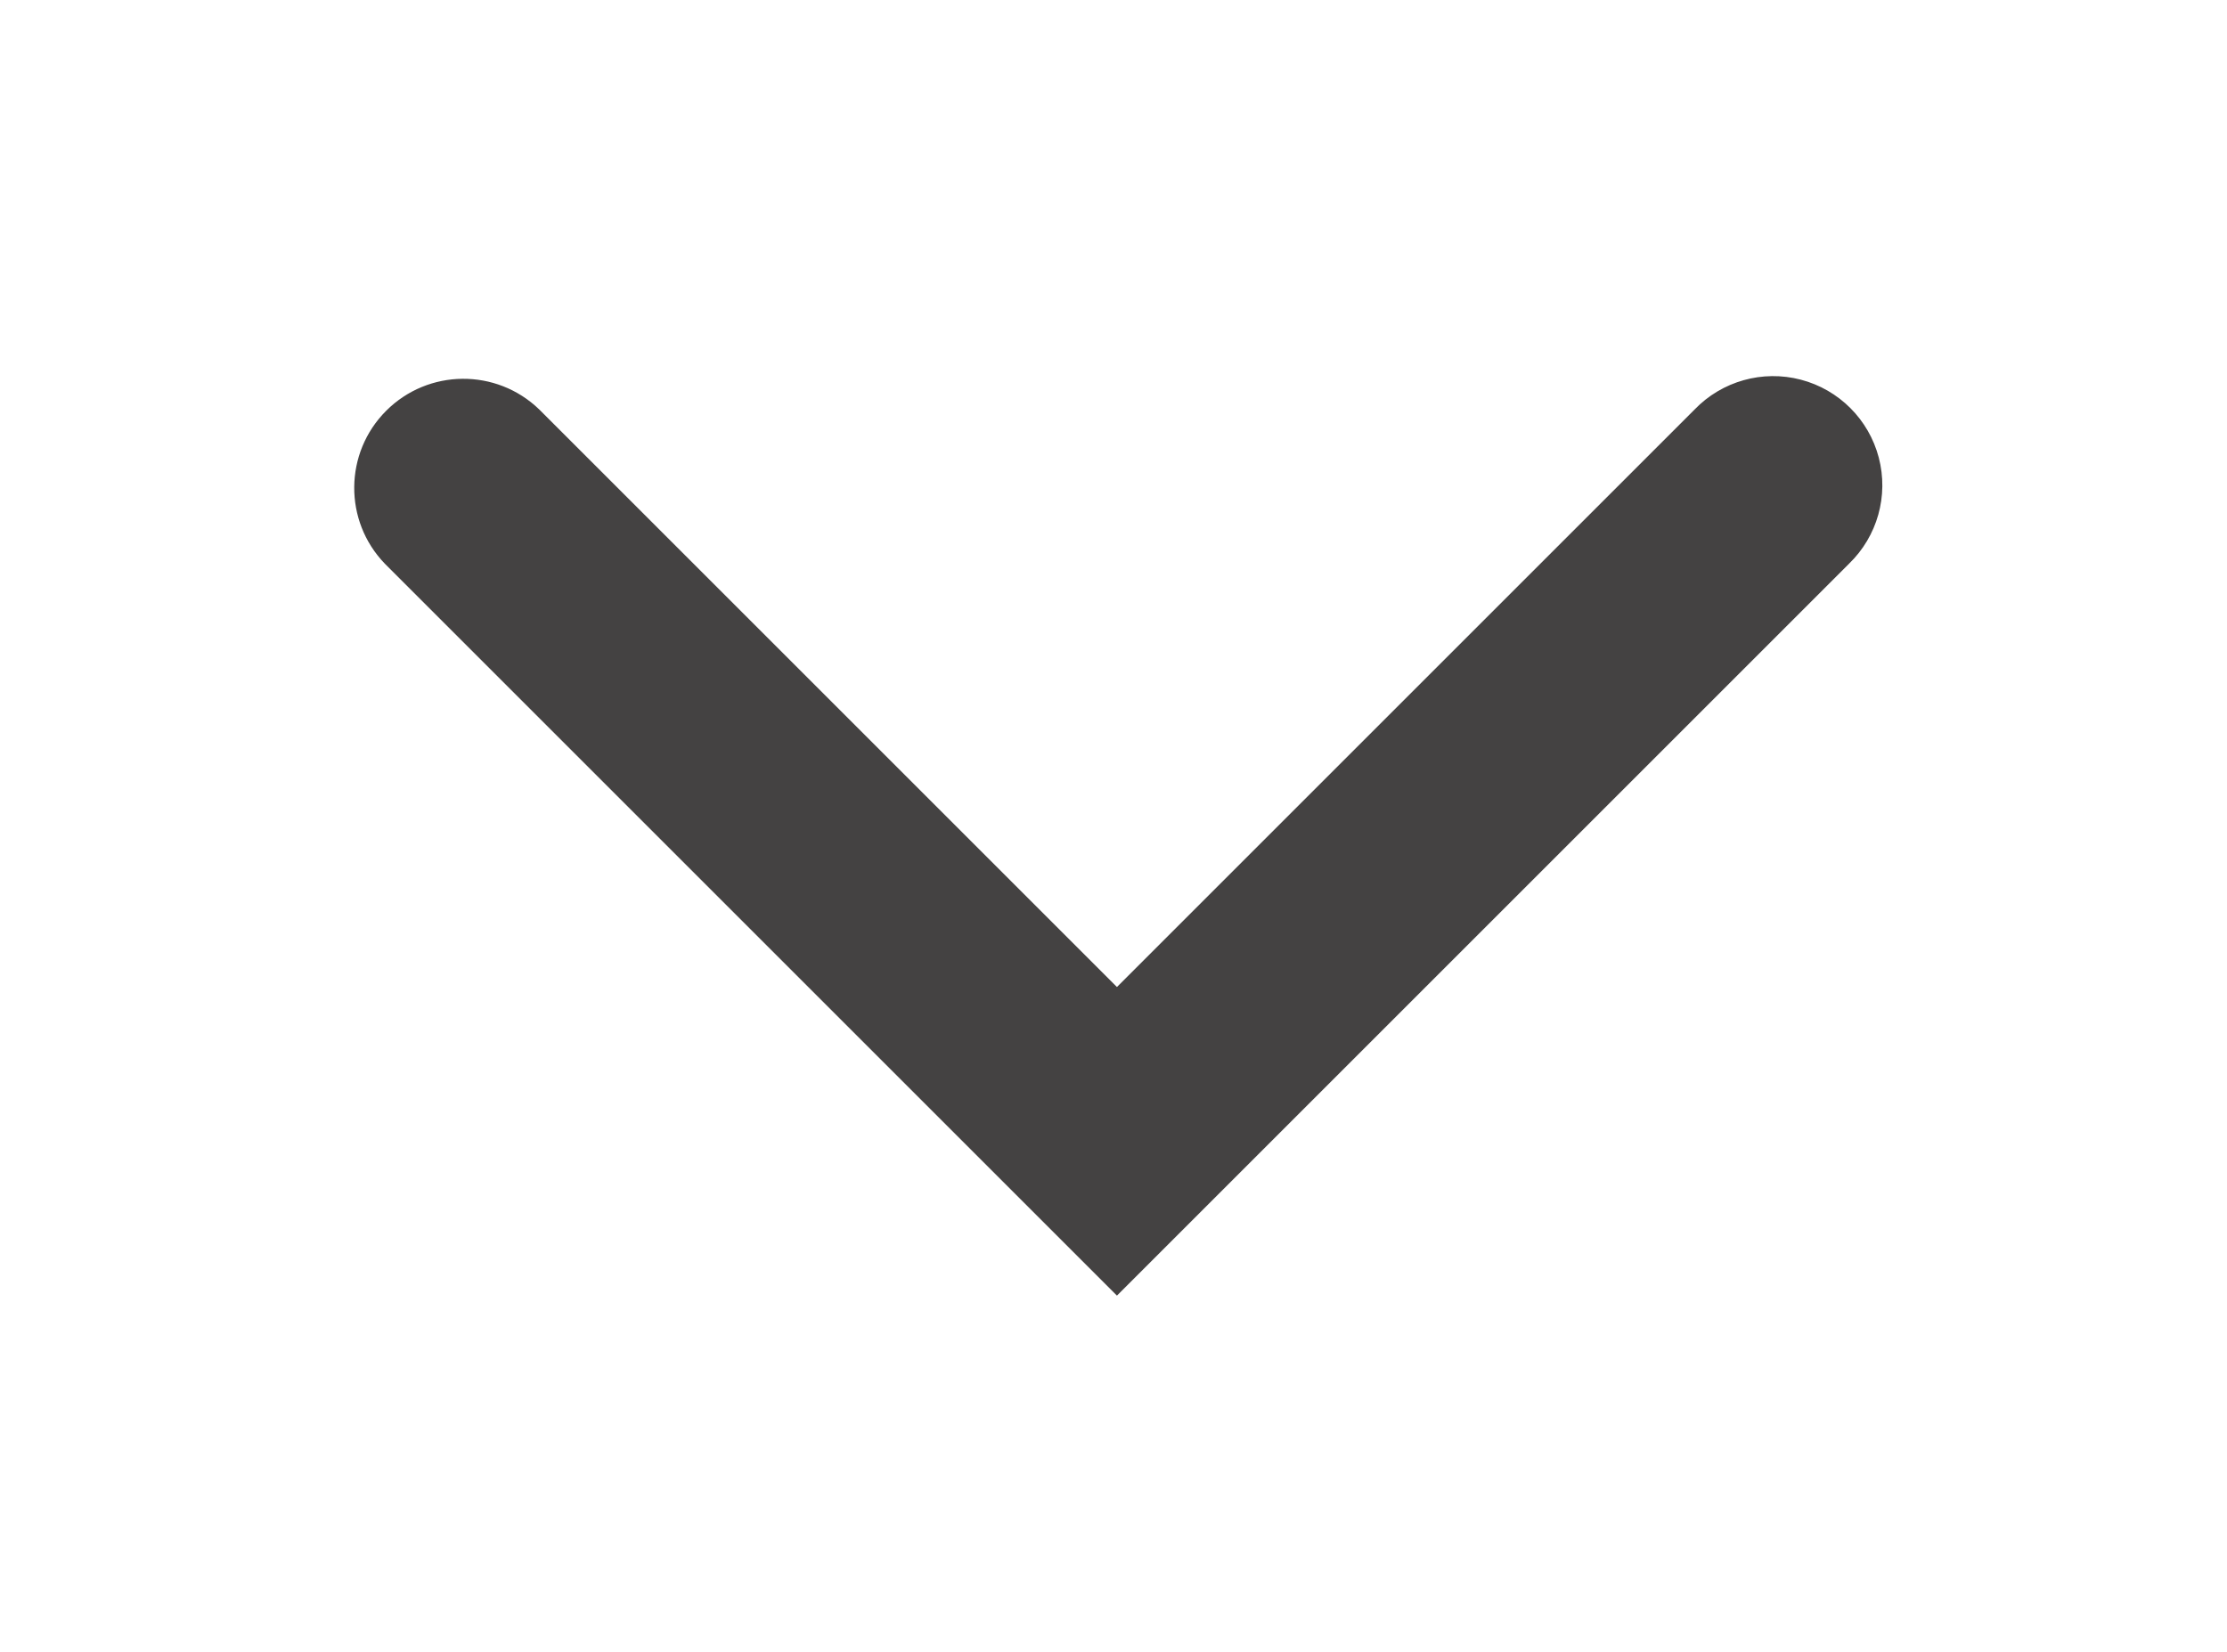
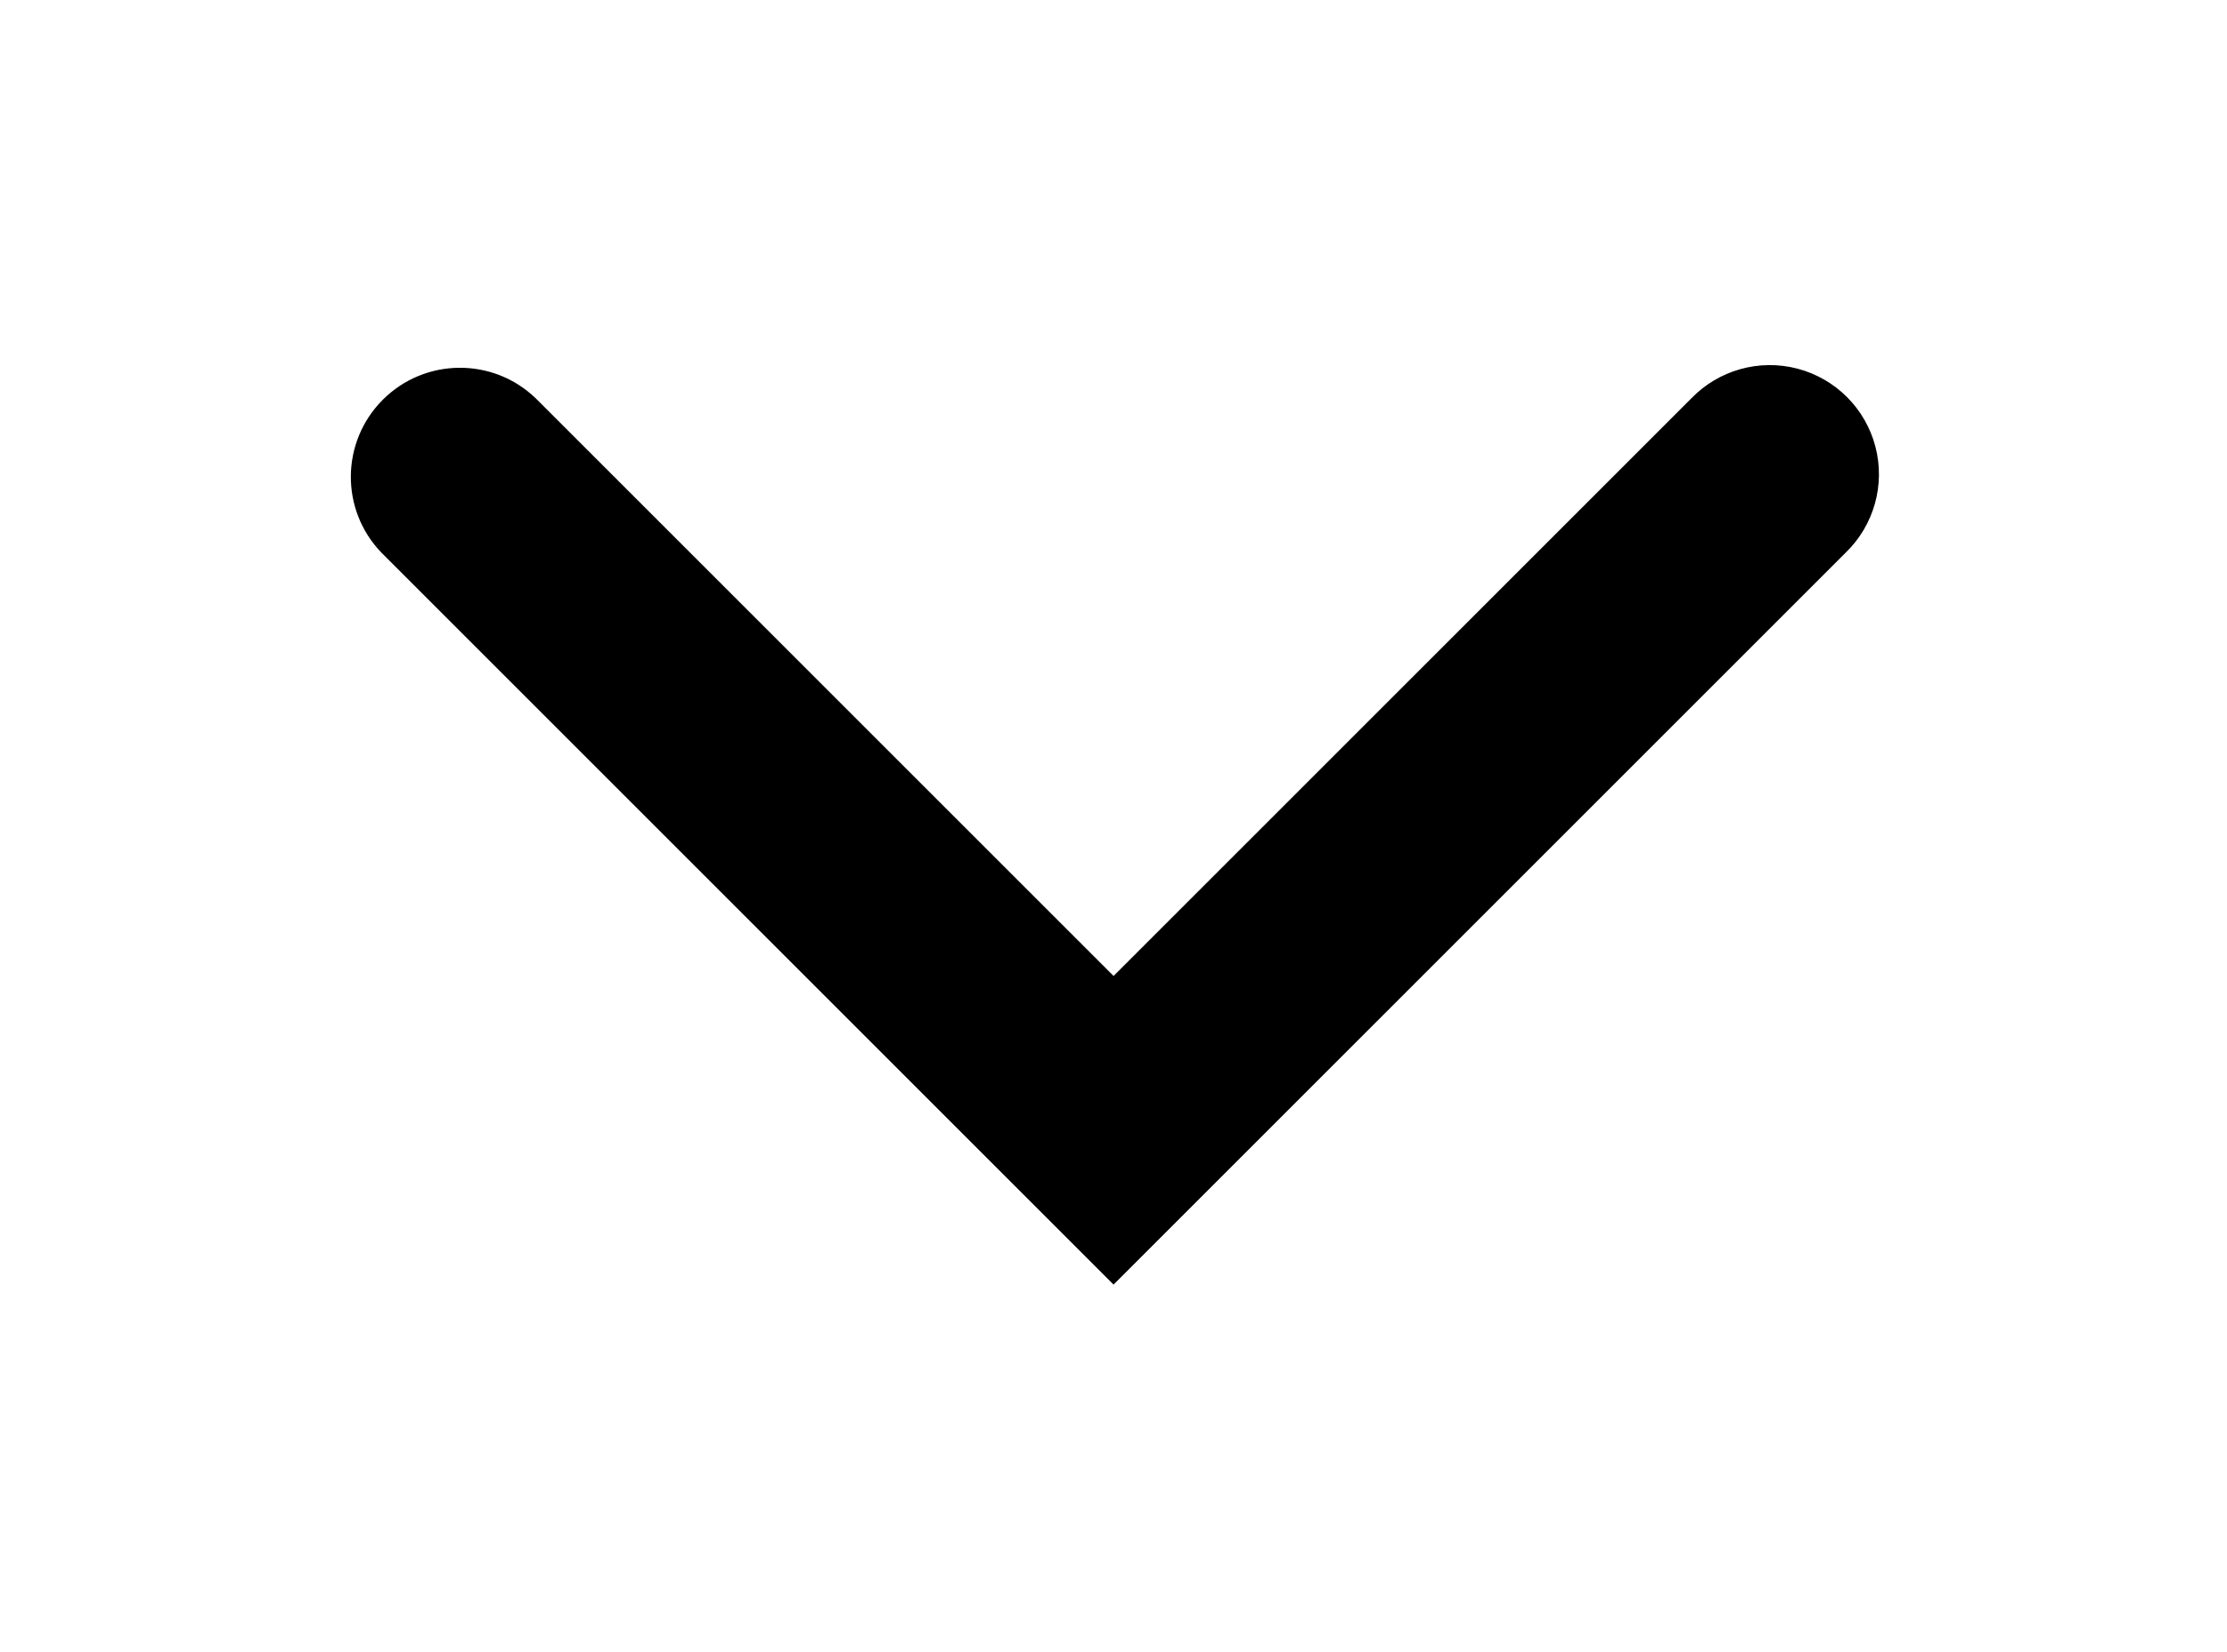
<svg xmlns="http://www.w3.org/2000/svg" id="Capa_1" data-name="Capa 1" viewBox="0 0 20.403 15.131">
-   <defs>
-     <style>.cls-1{fill:#444242;}</style>
-   </defs>
-   <path class="cls-1" d="M10.233,11.873l-6.707-6.707A1.0 1,0,0,1,4.94,3.752l5.293,5.293,5.293-5.293a1.0 1,0,1,1,1.414,1.414Z" />
+   <defs> </defs>
+   <path class="cls-1" d="M10.202,11.772l-6.707-6.707A1.0 1,0,0,1,4.909,3.651l5.293,5.293,5.293-5.293a1.0 1,0,1,1,1.414,1.414Z" />
</svg>
